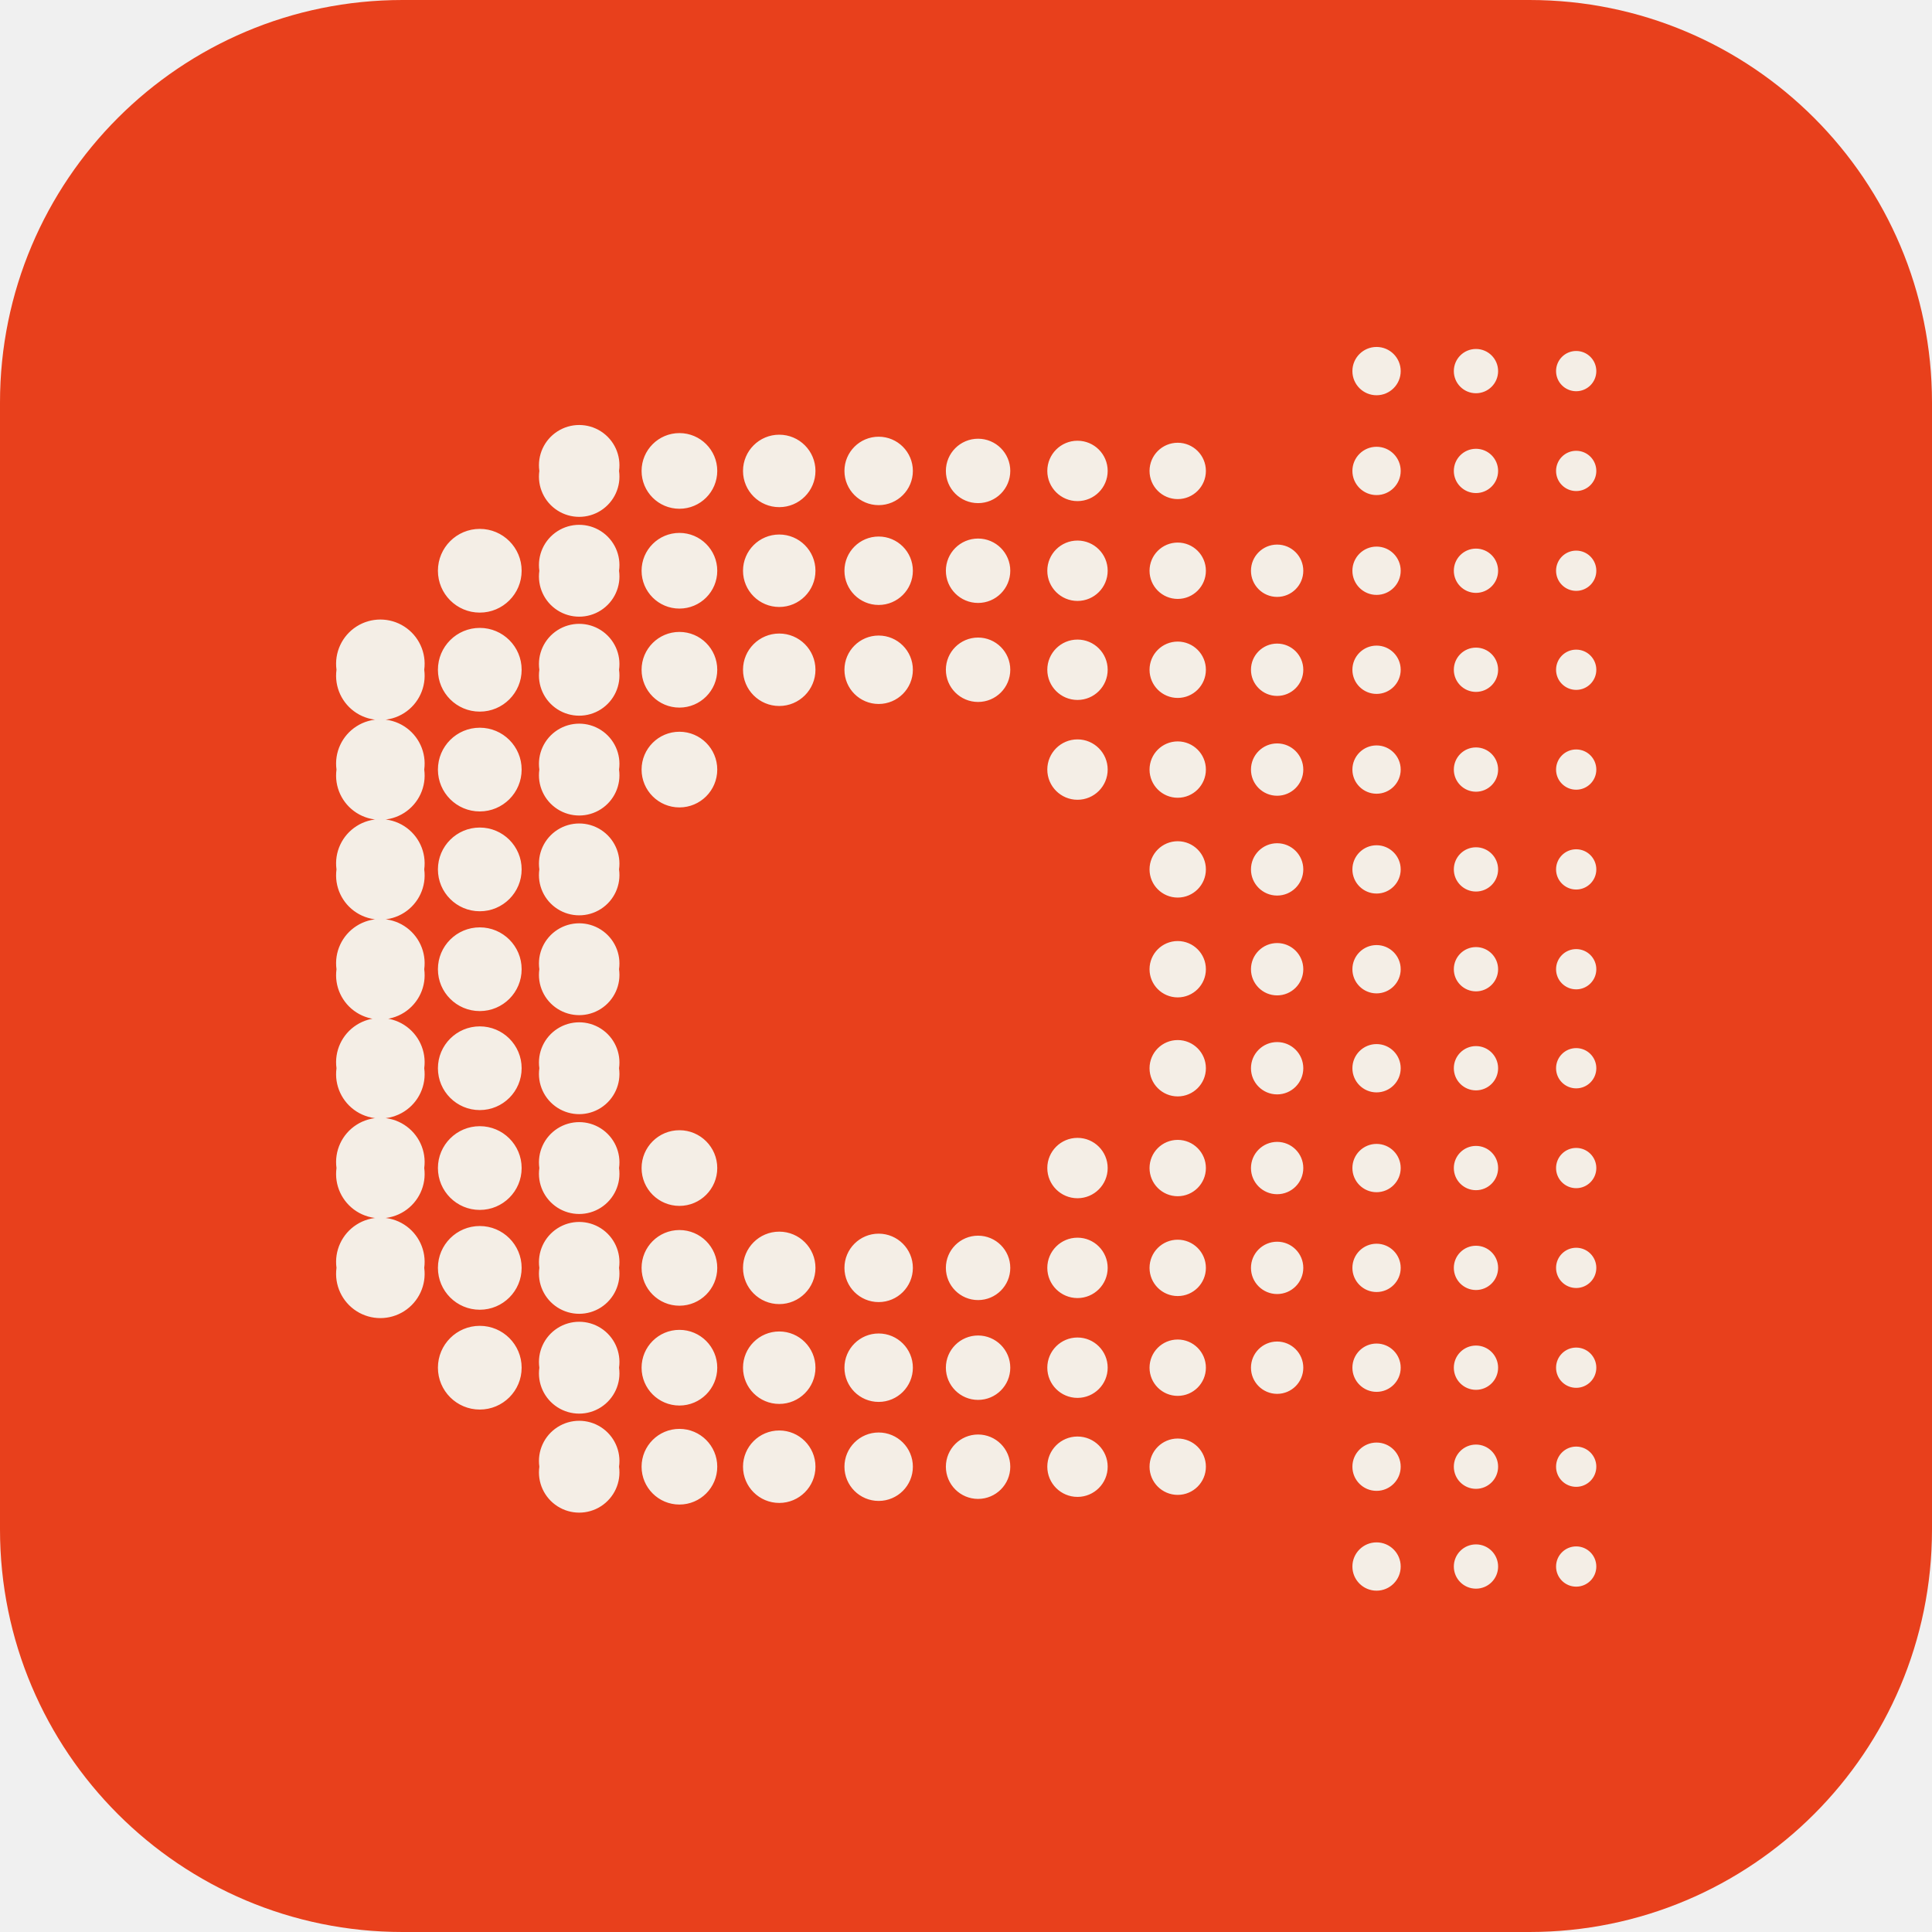
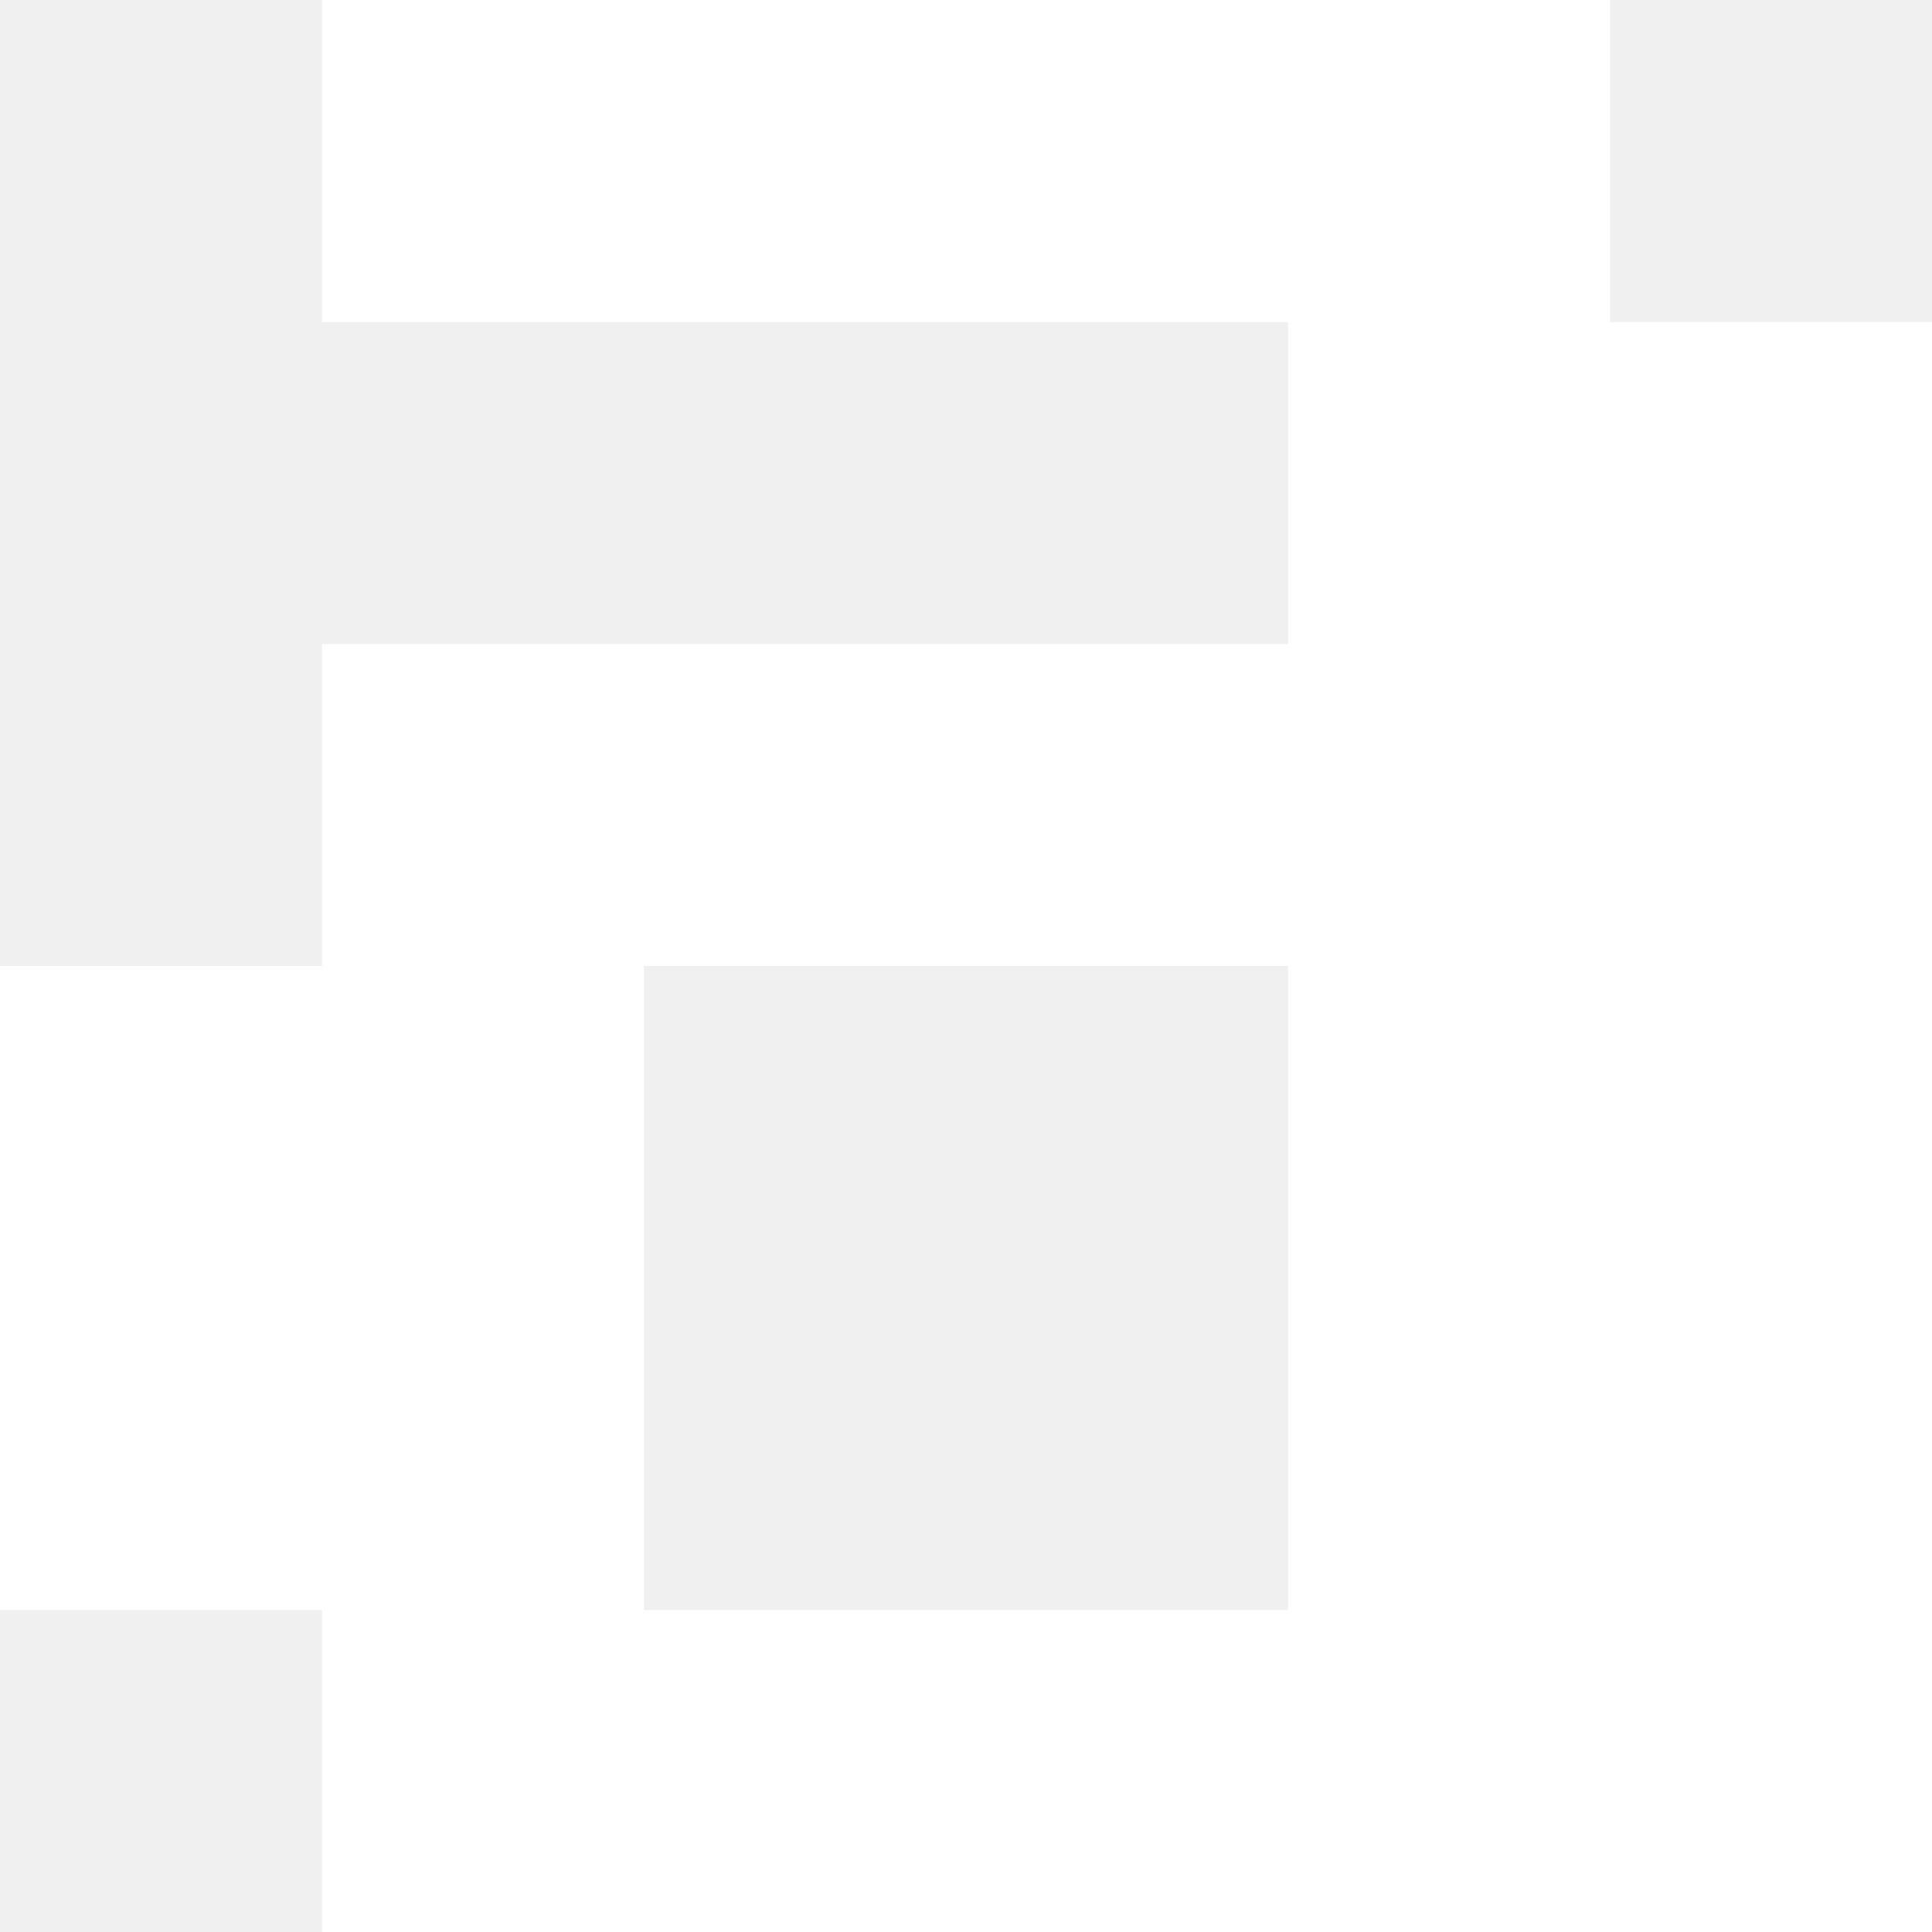
- <svg xmlns="http://www.w3.org/2000/svg" width="24" height="24" viewBox="0 0 24 24">
-   <path fill="#E8401C" d="M5,0h14a5,5 0 0 1 5,5v14a5,5 0 0 1 -5,5h-14a5,5 0 0 1 -5,-5v-14a5,5 0 0 1 5,-5z" />
-   <path fill="#F4EEE6" d="M16.80,4.61a0.30,0.30 0 1,0 0.60,0a0.30,0.30 0 1,0 -0.60,0M18.06,4.61a0.27,0.27 0 1,0 0.55,0a0.27,0.27 0 1,0 -0.55,0M19.33,4.61a0.25,0.25 0 1,0 0.50,0a0.25,0.25 0 1,0 -0.50,0M6.70,5.85a0.50,0.50 0 1,0 0.99,0a0.50,0.50 0 1,0 -0.99,0M7.97,5.85a0.47,0.47 0 1,0 0.94,0a0.47,0.47 0 1,0 -0.94,0M9.23,5.85a0.45,0.45 0 1,0 0.90,0a0.45,0.45 0 1,0 -0.90,0M10.49,5.85a0.42,0.42 0 1,0 0.85,0a0.42,0.42 0 1,0 -0.85,0M11.75,5.85a0.40,0.40 0 1,0 0.80,0a0.40,0.40 0 1,0 -0.80,0M13.01,5.85a0.37,0.37 0 1,0 0.75,0a0.37,0.37 0 1,0 -0.75,0M14.28,5.85a0.35,0.35 0 1,0 0.70,0a0.35,0.35 0 1,0 -0.70,0M16.80,5.85a0.30,0.30 0 1,0 0.60,0a0.30,0.30 0 1,0 -0.60,0M18.06,5.85a0.27,0.27 0 1,0 0.55,0a0.27,0.27 0 1,0 -0.55,0M19.33,5.85a0.25,0.25 0 1,0 0.50,0a0.25,0.25 0 1,0 -0.50,0M5.44,7.09a0.52,0.52 0 1,0 1.04,0a0.52,0.52 0 1,0 -1.04,0M6.70,7.09a0.50,0.50 0 1,0 0.99,0a0.50,0.50 0 1,0 -0.99,0M7.97,7.09a0.47,0.47 0 1,0 0.94,0a0.47,0.47 0 1,0 -0.94,0M9.23,7.09a0.45,0.45 0 1,0 0.90,0a0.45,0.45 0 1,0 -0.90,0M10.49,7.09a0.42,0.42 0 1,0 0.85,0a0.42,0.42 0 1,0 -0.85,0M11.75,7.09a0.40,0.40 0 1,0 0.80,0a0.40,0.40 0 1,0 -0.80,0M13.01,7.09a0.37,0.37 0 1,0 0.75,0a0.37,0.37 0 1,0 -0.75,0M14.28,7.09a0.35,0.35 0 1,0 0.70,0a0.35,0.35 0 1,0 -0.70,0M15.54,7.09a0.32,0.32 0 1,0 0.65,0a0.32,0.32 0 1,0 -0.65,0M16.80,7.09a0.30,0.30 0 1,0 0.60,0a0.30,0.30 0 1,0 -0.60,0M18.06,7.09a0.27,0.27 0 1,0 0.55,0a0.27,0.27 0 1,0 -0.55,0M19.33,7.09a0.25,0.25 0 1,0 0.50,0a0.25,0.25 0 1,0 -0.50,0M4.18,8.32a0.55,0.55 0 1,0 1.09,0a0.55,0.55 0 1,0 -1.09,0M5.44,8.32a0.52,0.52 0 1,0 1.04,0a0.52,0.52 0 1,0 -1.04,0M6.70,8.32a0.50,0.50 0 1,0 0.99,0a0.50,0.50 0 1,0 -0.99,0M7.97,8.32a0.47,0.47 0 1,0 0.94,0a0.47,0.47 0 1,0 -0.94,0M9.23,8.32a0.45,0.45 0 1,0 0.90,0a0.45,0.45 0 1,0 -0.90,0M10.49,8.32a0.42,0.42 0 1,0 0.85,0a0.42,0.42 0 1,0 -0.85,0M11.75,8.32a0.40,0.40 0 1,0 0.80,0a0.40,0.40 0 1,0 -0.80,0M13.01,8.32a0.37,0.37 0 1,0 0.75,0a0.37,0.37 0 1,0 -0.75,0M14.28,8.32a0.35,0.35 0 1,0 0.70,0a0.35,0.35 0 1,0 -0.70,0M15.54,8.32a0.32,0.32 0 1,0 0.65,0a0.32,0.32 0 1,0 -0.65,0M16.80,8.32a0.30,0.30 0 1,0 0.60,0a0.30,0.30 0 1,0 -0.60,0M18.06,8.32a0.27,0.27 0 1,0 0.55,0a0.27,0.27 0 1,0 -0.55,0M19.33,8.32a0.25,0.25 0 1,0 0.50,0a0.25,0.25 0 1,0 -0.50,0M4.18,9.56a0.55,0.55 0 1,0 1.09,0a0.55,0.55 0 1,0 -1.09,0M5.44,9.56a0.52,0.52 0 1,0 1.04,0a0.52,0.52 0 1,0 -1.04,0M6.70,9.56a0.50,0.50 0 1,0 0.99,0a0.50,0.50 0 1,0 -0.99,0M7.97,9.56a0.47,0.47 0 1,0 0.94,0a0.47,0.47 0 1,0 -0.94,0M13.01,9.56a0.37,0.37 0 1,0 0.75,0a0.37,0.37 0 1,0 -0.75,0M14.28,9.56a0.35,0.35 0 1,0 0.70,0a0.35,0.35 0 1,0 -0.70,0M15.54,9.56a0.32,0.32 0 1,0 0.65,0a0.32,0.32 0 1,0 -0.65,0M16.80,9.56a0.30,0.30 0 1,0 0.60,0a0.30,0.30 0 1,0 -0.60,0M18.06,9.56a0.27,0.27 0 1,0 0.55,0a0.27,0.27 0 1,0 -0.55,0M19.33,9.56a0.25,0.25 0 1,0 0.50,0a0.25,0.25 0 1,0 -0.50,0M4.18,10.80a0.55,0.55 0 1,0 1.09,0a0.55,0.55 0 1,0 -1.09,0M5.44,10.80a0.52,0.52 0 1,0 1.04,0a0.52,0.52 0 1,0 -1.04,0M6.70,10.80a0.50,0.50 0 1,0 0.99,0a0.50,0.50 0 1,0 -0.99,0M14.28,10.80a0.35,0.35 0 1,0 0.70,0a0.35,0.35 0 1,0 -0.70,0M15.54,10.80a0.32,0.32 0 1,0 0.65,0a0.32,0.32 0 1,0 -0.65,0M16.80,10.80a0.30,0.30 0 1,0 0.60,0a0.30,0.30 0 1,0 -0.60,0M18.06,10.80a0.27,0.27 0 1,0 0.55,0a0.27,0.27 0 1,0 -0.55,0M19.33,10.80a0.25,0.25 0 1,0 0.50,0a0.25,0.25 0 1,0 -0.50,0M4.18,12.04a0.55,0.55 0 1,0 1.09,0a0.55,0.55 0 1,0 -1.09,0M5.44,12.04a0.52,0.52 0 1,0 1.04,0a0.52,0.52 0 1,0 -1.04,0M6.70,12.04a0.50,0.50 0 1,0 0.99,0a0.50,0.50 0 1,0 -0.99,0M14.28,12.04a0.35,0.35 0 1,0 0.70,0a0.35,0.35 0 1,0 -0.70,0M15.54,12.04a0.32,0.32 0 1,0 0.65,0a0.32,0.32 0 1,0 -0.65,0M16.80,12.04a0.30,0.30 0 1,0 0.60,0a0.30,0.30 0 1,0 -0.60,0M18.06,12.04a0.27,0.27 0 1,0 0.55,0a0.27,0.27 0 1,0 -0.55,0M19.33,12.04a0.25,0.25 0 1,0 0.50,0a0.25,0.25 0 1,0 -0.50,0M4.18,13.27a0.55,0.55 0 1,0 1.09,0a0.55,0.55 0 1,0 -1.09,0M5.44,13.27a0.52,0.52 0 1,0 1.04,0a0.52,0.52 0 1,0 -1.04,0M6.70,13.27a0.50,0.50 0 1,0 0.99,0a0.50,0.50 0 1,0 -0.99,0M14.28,13.27a0.35,0.35 0 1,0 0.70,0a0.35,0.35 0 1,0 -0.70,0M15.54,13.27a0.32,0.32 0 1,0 0.65,0a0.32,0.32 0 1,0 -0.65,0M16.80,13.27a0.30,0.30 0 1,0 0.60,0a0.30,0.30 0 1,0 -0.60,0M18.06,13.27a0.27,0.27 0 1,0 0.55,0a0.27,0.27 0 1,0 -0.55,0M19.33,13.27a0.25,0.25 0 1,0 0.50,0a0.25,0.25 0 1,0 -0.50,0M4.18,14.51a0.55,0.55 0 1,0 1.09,0a0.55,0.55 0 1,0 -1.09,0M5.44,14.51a0.52,0.52 0 1,0 1.04,0a0.52,0.52 0 1,0 -1.04,0M6.70,14.51a0.50,0.50 0 1,0 0.99,0a0.50,0.50 0 1,0 -0.99,0M7.97,14.51a0.47,0.47 0 1,0 0.94,0a0.47,0.47 0 1,0 -0.94,0M13.01,14.51a0.37,0.37 0 1,0 0.75,0a0.37,0.37 0 1,0 -0.75,0M14.28,14.51a0.35,0.35 0 1,0 0.70,0a0.35,0.35 0 1,0 -0.70,0M15.54,14.51a0.32,0.32 0 1,0 0.65,0a0.32,0.32 0 1,0 -0.65,0M16.80,14.51a0.30,0.30 0 1,0 0.60,0a0.30,0.30 0 1,0 -0.60,0M18.06,14.51a0.27,0.27 0 1,0 0.55,0a0.27,0.27 0 1,0 -0.55,0M19.33,14.51a0.25,0.25 0 1,0 0.50,0a0.25,0.25 0 1,0 -0.50,0M4.18,15.75a0.55,0.55 0 1,0 1.09,0a0.55,0.55 0 1,0 -1.09,0M5.44,15.75a0.52,0.52 0 1,0 1.04,0a0.52,0.52 0 1,0 -1.04,0M6.70,15.75a0.50,0.50 0 1,0 0.99,0a0.50,0.50 0 1,0 -0.99,0M7.97,15.75a0.47,0.47 0 1,0 0.94,0a0.47,0.47 0 1,0 -0.94,0M9.23,15.75a0.45,0.45 0 1,0 0.90,0a0.45,0.45 0 1,0 -0.90,0M10.49,15.75a0.42,0.42 0 1,0 0.85,0a0.42,0.42 0 1,0 -0.85,0M11.75,15.75a0.40,0.40 0 1,0 0.80,0a0.40,0.40 0 1,0 -0.80,0M13.01,15.75a0.37,0.37 0 1,0 0.75,0a0.37,0.37 0 1,0 -0.75,0M14.28,15.75a0.35,0.35 0 1,0 0.70,0a0.35,0.35 0 1,0 -0.70,0M15.54,15.75a0.32,0.32 0 1,0 0.65,0a0.32,0.32 0 1,0 -0.65,0M16.80,15.75a0.30,0.30 0 1,0 0.60,0a0.30,0.30 0 1,0 -0.60,0M18.06,15.75a0.27,0.27 0 1,0 0.55,0a0.27,0.27 0 1,0 -0.55,0M19.33,15.75a0.25,0.25 0 1,0 0.50,0a0.25,0.25 0 1,0 -0.50,0M5.44,16.99a0.52,0.52 0 1,0 1.04,0a0.52,0.52 0 1,0 -1.04,0M6.70,16.99a0.50,0.50 0 1,0 0.99,0a0.50,0.50 0 1,0 -0.99,0M7.97,16.99a0.47,0.47 0 1,0 0.94,0a0.47,0.47 0 1,0 -0.94,0M9.23,16.99a0.45,0.45 0 1,0 0.90,0a0.45,0.45 0 1,0 -0.90,0M10.49,16.99a0.42,0.42 0 1,0 0.85,0a0.42,0.42 0 1,0 -0.85,0M11.75,16.99a0.40,0.40 0 1,0 0.80,0a0.40,0.40 0 1,0 -0.80,0M13.01,16.99a0.37,0.37 0 1,0 0.75,0a0.37,0.37 0 1,0 -0.75,0M14.28,16.99a0.35,0.35 0 1,0 0.70,0a0.35,0.35 0 1,0 -0.70,0M15.54,16.99a0.32,0.32 0 1,0 0.65,0a0.32,0.32 0 1,0 -0.65,0M16.80,16.99a0.30,0.30 0 1,0 0.60,0a0.30,0.30 0 1,0 -0.60,0M18.06,16.99a0.27,0.27 0 1,0 0.55,0a0.27,0.27 0 1,0 -0.55,0M19.33,16.99a0.25,0.25 0 1,0 0.50,0a0.25,0.25 0 1,0 -0.50,0M6.70,18.22a0.50,0.50 0 1,0 0.99,0a0.50,0.50 0 1,0 -0.99,0M7.97,18.22a0.47,0.47 0 1,0 0.94,0a0.47,0.47 0 1,0 -0.94,0M9.23,18.22a0.45,0.45 0 1,0 0.90,0a0.45,0.45 0 1,0 -0.90,0M10.49,18.22a0.42,0.42 0 1,0 0.85,0a0.42,0.42 0 1,0 -0.85,0M11.75,18.22a0.40,0.40 0 1,0 0.80,0a0.40,0.40 0 1,0 -0.80,0M13.01,18.22a0.37,0.37 0 1,0 0.75,0a0.37,0.37 0 1,0 -0.75,0M14.28,18.22a0.35,0.35 0 1,0 0.70,0a0.35,0.35 0 1,0 -0.70,0M16.80,18.22a0.30,0.30 0 1,0 0.60,0a0.30,0.30 0 1,0 -0.60,0M18.06,18.22a0.27,0.27 0 1,0 0.55,0a0.27,0.27 0 1,0 -0.55,0M19.33,18.22a0.25,0.25 0 1,0 0.50,0a0.25,0.25 0 1,0 -0.50,0M16.80,19.46a0.30,0.30 0 1,0 0.60,0a0.30,0.30 0 1,0 -0.60,0M18.06,19.46a0.27,0.27 0 1,0 0.55,0a0.27,0.27 0 1,0 -0.55,0M19.33,19.46a0.25,0.25 0 1,0 0.50,0a0.25,0.25 0 1,0 -0.50,0" />
+ <svg xmlns="http://www.w3.org/2000/svg" width="24" height="24" viewBox="0 0 6 6">
+   <path fill="#FFFFFF" d="M1,0h4v1h-4zM4,1h2v1h-2zM1,2h5v1h-5zM0,3h2v1h-2zM4,3h2v1h-2zM0,4h2v1h-2zM4,4h2v1h-2zM1,5h5v1h-5z" />
</svg>
